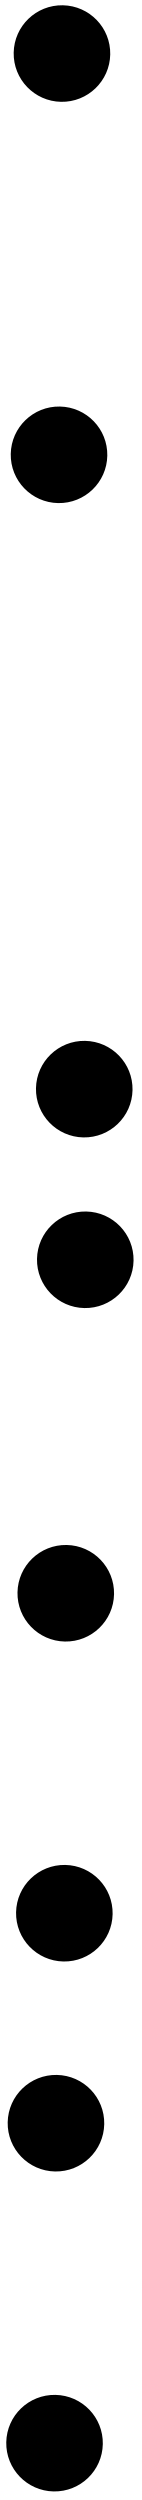
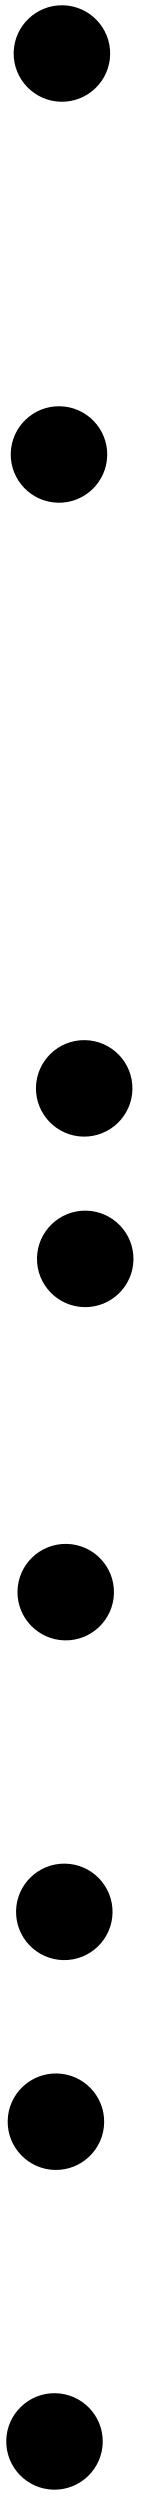
- <svg xmlns="http://www.w3.org/2000/svg" width="100%" height="100%" viewBox="0 0 16 283" version="1.1" xml:space="preserve" style="fill-rule:evenodd;clip-rule:evenodd;stroke-linejoin:round;stroke-miterlimit:2;">
-   <g transform="matrix(1,0,0,1,-382,-382)">
-     <g transform="matrix(0.999829,0.0185101,-0.0185101,0.999829,33.6237,-72.364)">
-       <g id="壁チョコチップ2">
-         <g transform="matrix(0.591954,0,0,0.591954,175.326,328.799)">
-           <circle cx="325.519" cy="668.03" r="9.233" />
-         </g>
-         <g transform="matrix(0.591954,0,0,0.591954,174.817,292.583)">
-           <circle cx="325.519" cy="668.03" r="9.233" />
-         </g>
-         <g transform="matrix(0.591954,0,0,0.591954,175.326,268.799)">
-           <circle cx="325.519" cy="668.03" r="9.233" />
-         </g>
-         <g transform="matrix(0.591954,0,0,0.591954,174.817,232.583)">
-           <circle cx="325.519" cy="668.03" r="9.233" />
-         </g>
-         <g transform="matrix(0.591954,0,0,0.591954,176.326,194.799)">
-           <circle cx="325.519" cy="668.03" r="9.233" />
-         </g>
-         <g transform="matrix(0.591954,0,0,0.591954,175.852,175.488)">
-           <circle cx="325.519" cy="668.03" r="9.233" />
-         </g>
-         <g transform="matrix(0.591954,0,0,0.591954,171.668,103.747)">
-           <circle cx="325.519" cy="668.03" r="9.233" />
-         </g>
-         <g transform="matrix(0.591954,0,0,0.591954,171.159,58.326)">
-           <circle cx="325.519" cy="668.03" r="9.233" />
-         </g>
-       </g>
-     </g>
+ <svg xmlns="http://www.w3.org/2000/svg" width="100%" height="100%" viewBox="0 0 67 1180" version="1.1" xml:space="preserve" style="fill-rule:evenodd;clip-rule:evenodd;stroke-linejoin:round;stroke-miterlimit:2;">
+   <g id="壁チョコチップ2">
+     <path d="M26.143,1129.59c12.567,0.233 22.58,10.624 22.348,23.19c-0.233,12.567 -10.624,22.58 -23.191,22.348c-12.566,-0.233 -22.579,-10.624 -22.347,-23.191c0.233,-12.566 10.624,-22.579 23.19,-22.347Z" />
+     <path d="M26.816,978.676c12.567,0.233 22.58,10.624 22.347,23.191c-0.232,12.566 -10.623,22.579 -23.19,22.347c-12.566,-0.233 -22.58,-10.624 -22.347,-23.191c0.233,-12.566 10.624,-22.579 23.19,-22.347Z" />
+     <path d="M30.771,879.634c12.566,0.233 22.58,10.624 22.347,23.19c-0.233,12.567 -10.624,22.58 -23.19,22.347c-12.566,-0.232 -22.58,-10.623 -22.347,-23.19c0.232,-12.566 10.624,-22.58 23.19,-22.347Z" />
+     <path d="M31.444,728.719c12.566,0.233 22.58,10.624 22.347,23.19c-0.233,12.567 -10.624,22.58 -23.19,22.348c-12.567,-0.233 -22.58,-10.624 -22.347,-23.191c0.232,-12.566 10.623,-22.579 23.19,-22.347Z" />
+     <path d="M40.644,571.431c12.567,0.232 22.58,10.623 22.347,23.19c-0.232,12.566 -10.624,22.58 -23.19,22.347c-12.566,-0.233 -22.58,-10.624 -22.347,-23.19c0.233,-12.567 10.624,-22.58 23.19,-22.347Z" />
+     <path d="M40.161,490.944c12.566,0.233 22.579,10.624 22.347,23.191c-0.233,12.566 -10.624,22.58 -23.19,22.347c-12.567,-0.233 -22.58,-10.624 -22.348,-23.19c0.233,-12.567 10.624,-22.58 23.191,-22.348Z" />
+     <path d="M28.26,191.751c12.566,0.232 22.58,10.624 22.347,23.19c-0.233,12.566 -10.624,22.58 -23.19,22.347c-12.567,-0.233 -22.58,-10.624 -22.347,-23.19c0.232,-12.566 10.623,-22.58 23.19,-22.347Z" />
+     <path d="M29.643,2.492c12.566,0.232 22.579,10.624 22.347,23.19c-0.233,12.566 -10.624,22.58 -23.191,22.347c-12.566,-0.232 -22.579,-10.624 -22.347,-23.19c0.233,-12.566 10.624,-22.58 23.191,-22.347Z" />
  </g>
</svg>
